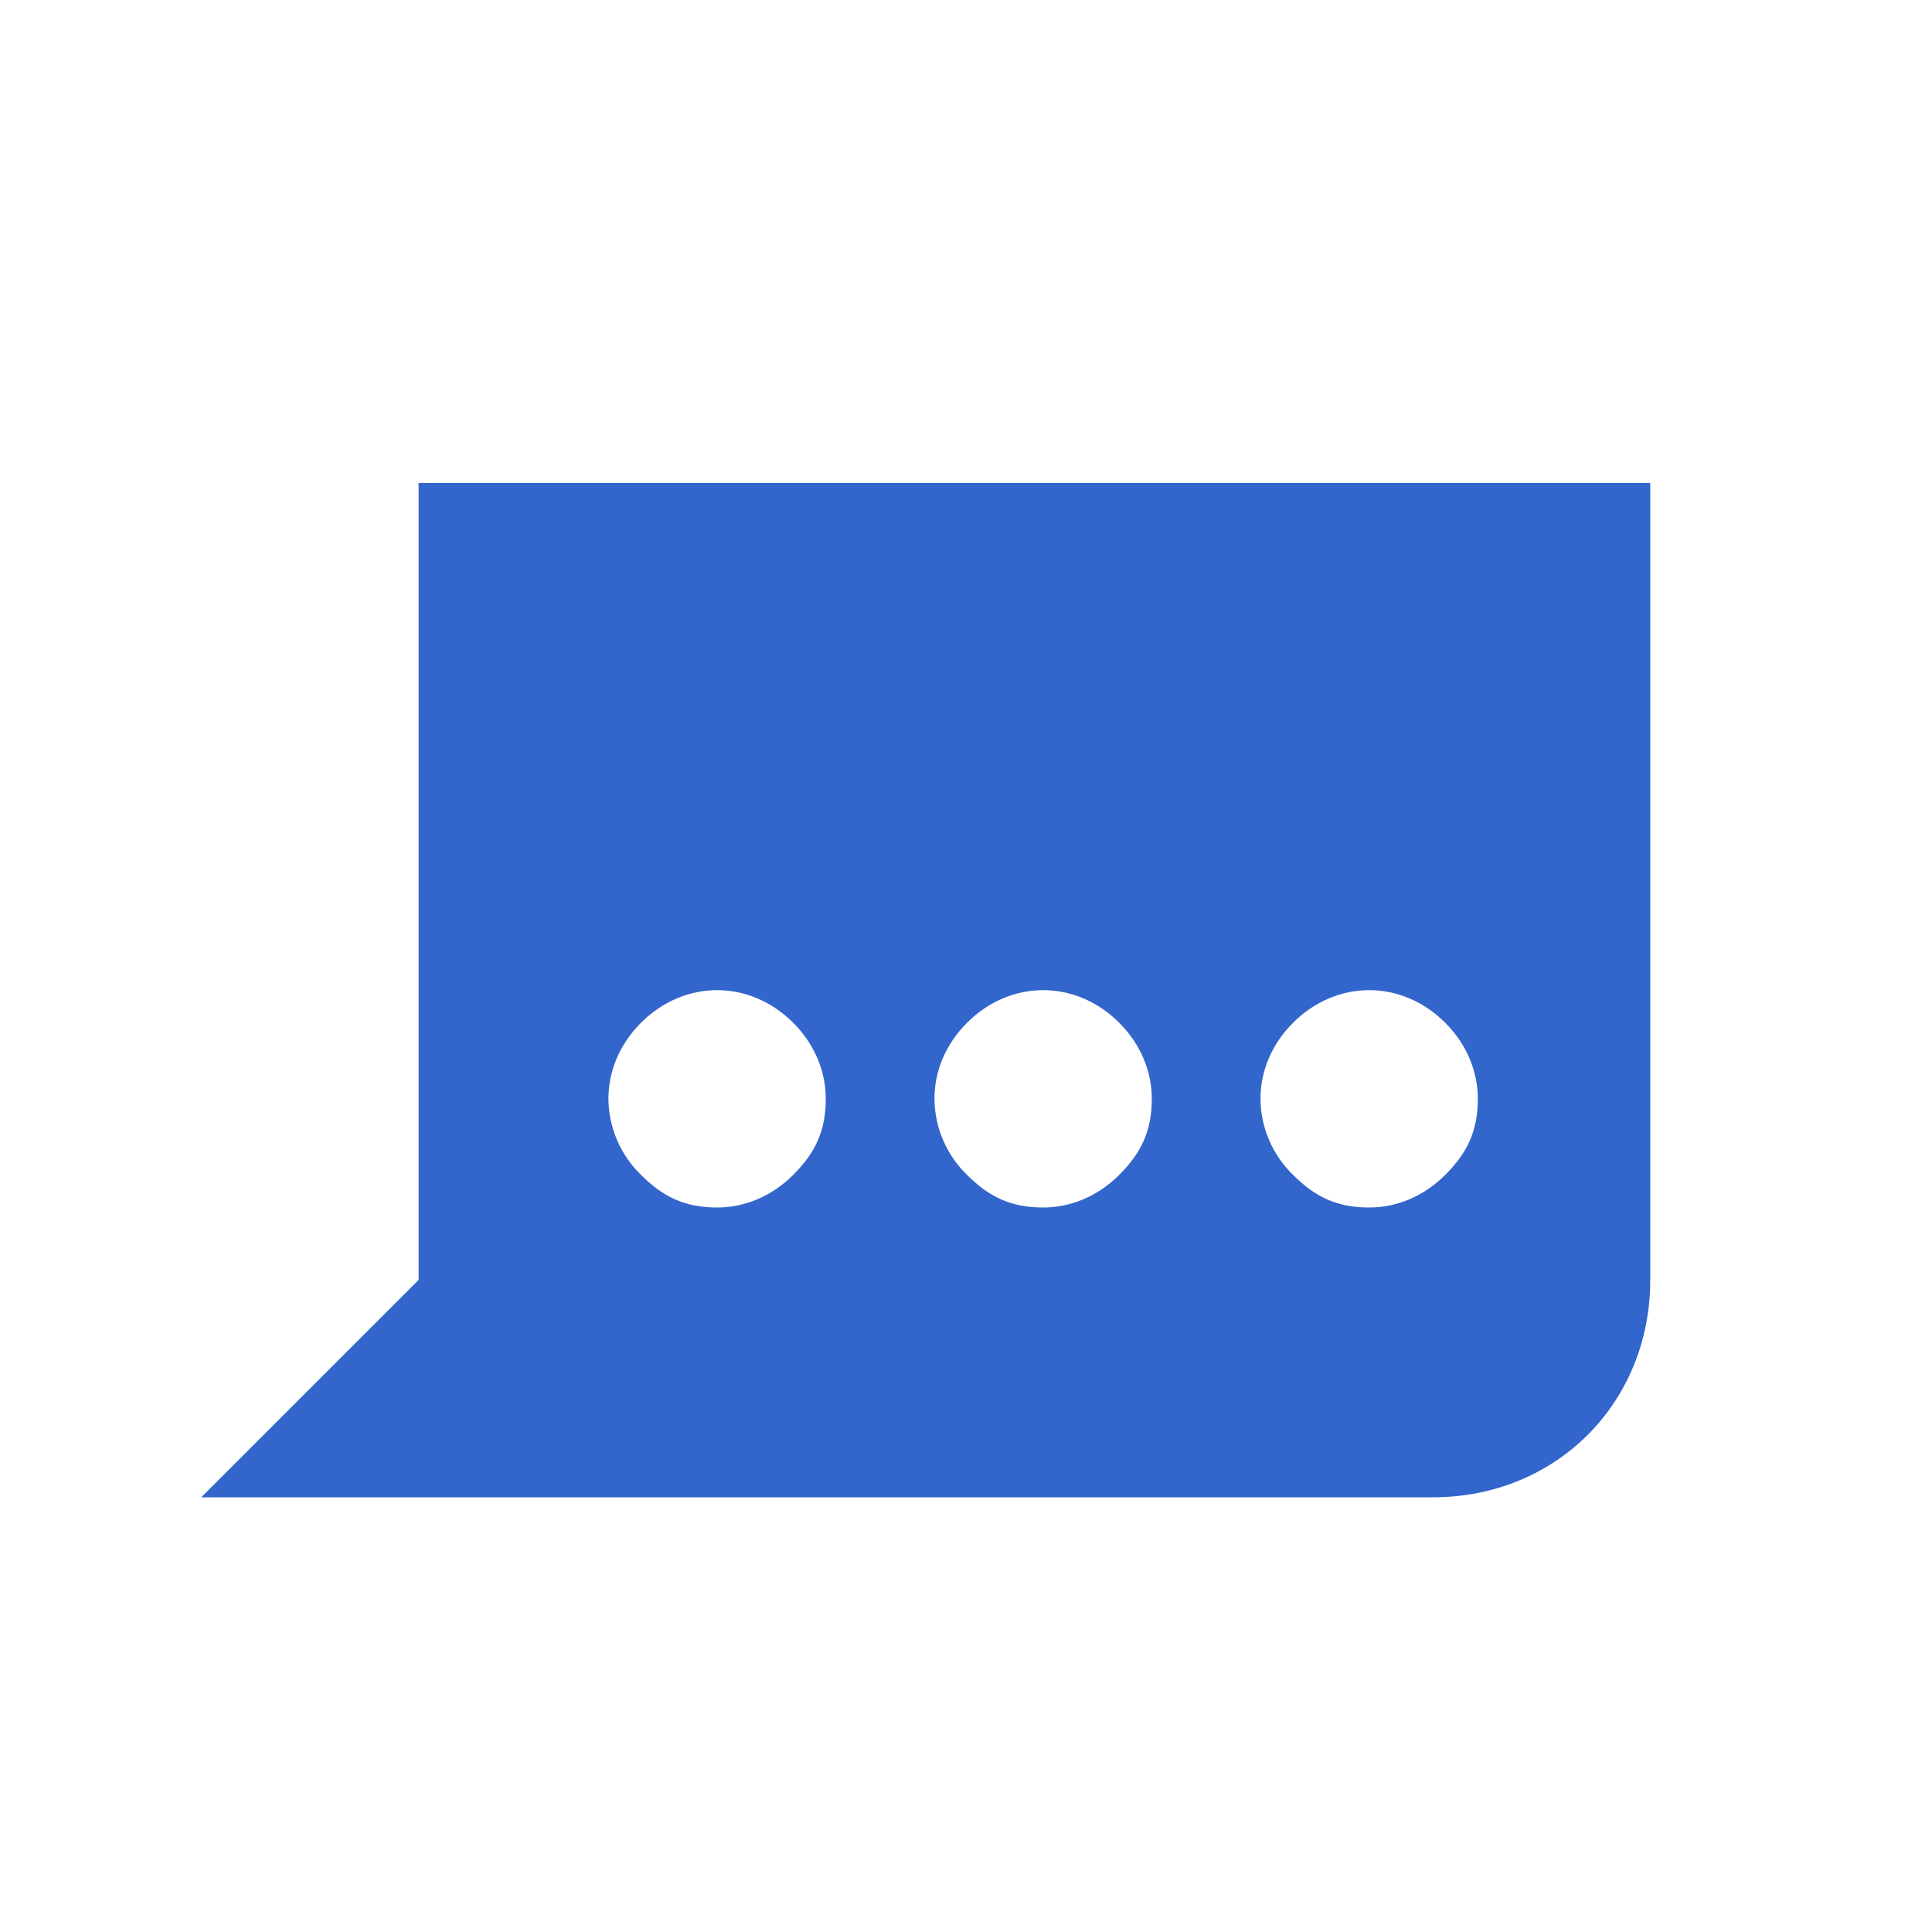
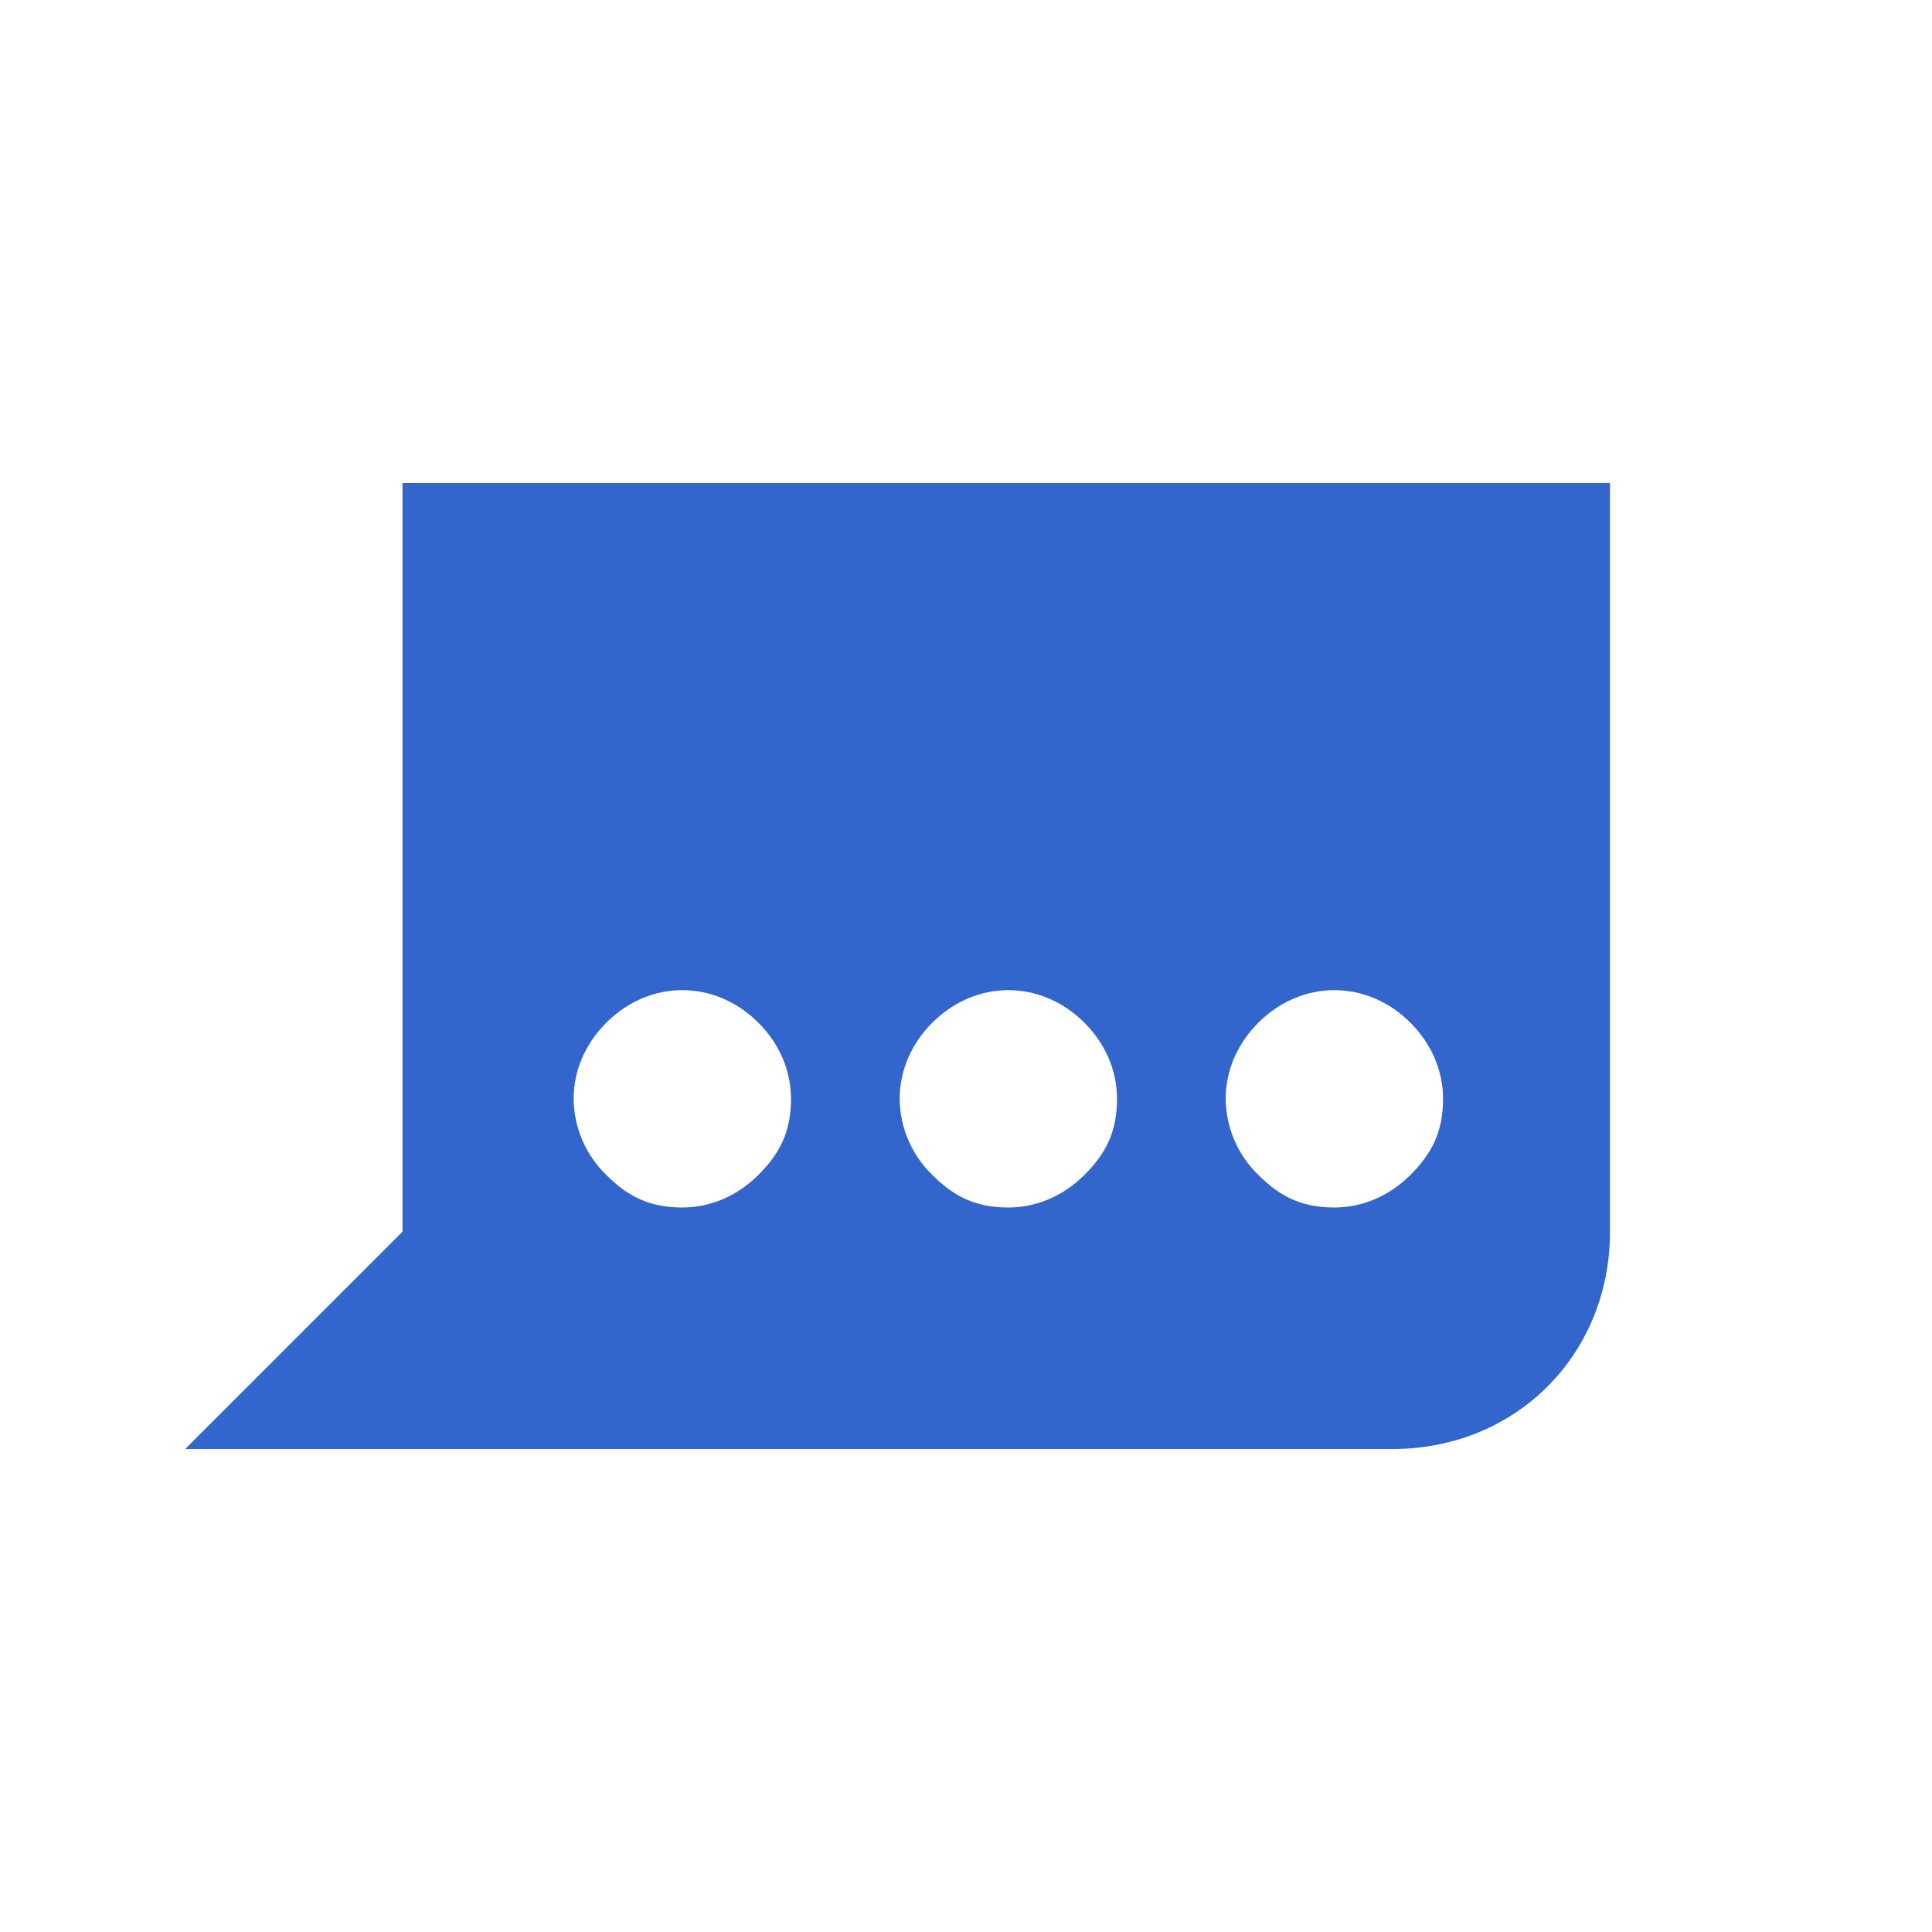
<svg xmlns="http://www.w3.org/2000/svg" width="24" height="24" viewBox="0 0 24 24">
  <g fill="#36c">
-     <path d="M17.8 18.6H2.5l2.7-2.7V6h15.3v9.9c0 1.53-1.17 2.7-2.7 2.7zm-7.542-4.95c0 .405-.135.675-.405.945-.27.27-.607.405-.945.405-.405 0-.675-.135-.945-.405a1.332 1.332 0 0 1-.405-.945c0-.338.135-.675.405-.945.27-.27.608-.405.945-.405.338 0 .675.135.945.405.27.27.405.607.405.945zm4.05 0c0 .405-.135.675-.405.945-.27.27-.607.405-.945.405-.405 0-.675-.135-.945-.405a1.332 1.332 0 0 1-.405-.945c0-.338.135-.675.405-.945.27-.27.608-.405.945-.405.338 0 .675.135.945.405.27.27.405.607.405.945zm4.05 0c0 .405-.135.675-.405.945-.27.27-.607.405-.945.405-.405 0-.675-.135-.945-.405a1.332 1.332 0 0 1-.405-.945c0-.338.135-.675.405-.945.27-.27.608-.405.945-.405.338 0 .675.135.945.405.27.27.405.607.405.945z" id="ongoing-conversation" fill-rule="evenodd" />
+     <path id="ongoing-conversation" d="M17.3 18h-15L5 15.3V6h15v9.3c0 1.53-1.17 2.7-2.7 2.7zm-7.474-4.35c0 .405-.135.675-.405.945-.27.27-.607.405-.945.405-.405 0-.675-.135-.945-.405a1.332 1.332 0 0 1-.405-.945c0-.338.135-.675.405-.945.27-.27.608-.405.945-.405.338 0 .675.135.945.405.27.27.405.607.405.945zm4.05 0c0 .405-.135.675-.405.945-.27.27-.607.405-.945.405-.405 0-.675-.135-.945-.405a1.332 1.332 0 0 1-.405-.945c0-.338.135-.675.405-.945.27-.27.608-.405.945-.405.338 0 .675.135.945.405.27.27.405.607.405.945zm4.05 0c0 .405-.135.675-.405.945-.27.27-.607.405-.945.405-.405 0-.675-.135-.945-.405a1.332 1.332 0 0 1-.405-.945c0-.338.135-.675.405-.945.27-.27.608-.405.945-.405.338 0 .675.135.945.405.27.27.405.607.405.945z" fill-rule="evenodd" />
  </g>
</svg>
